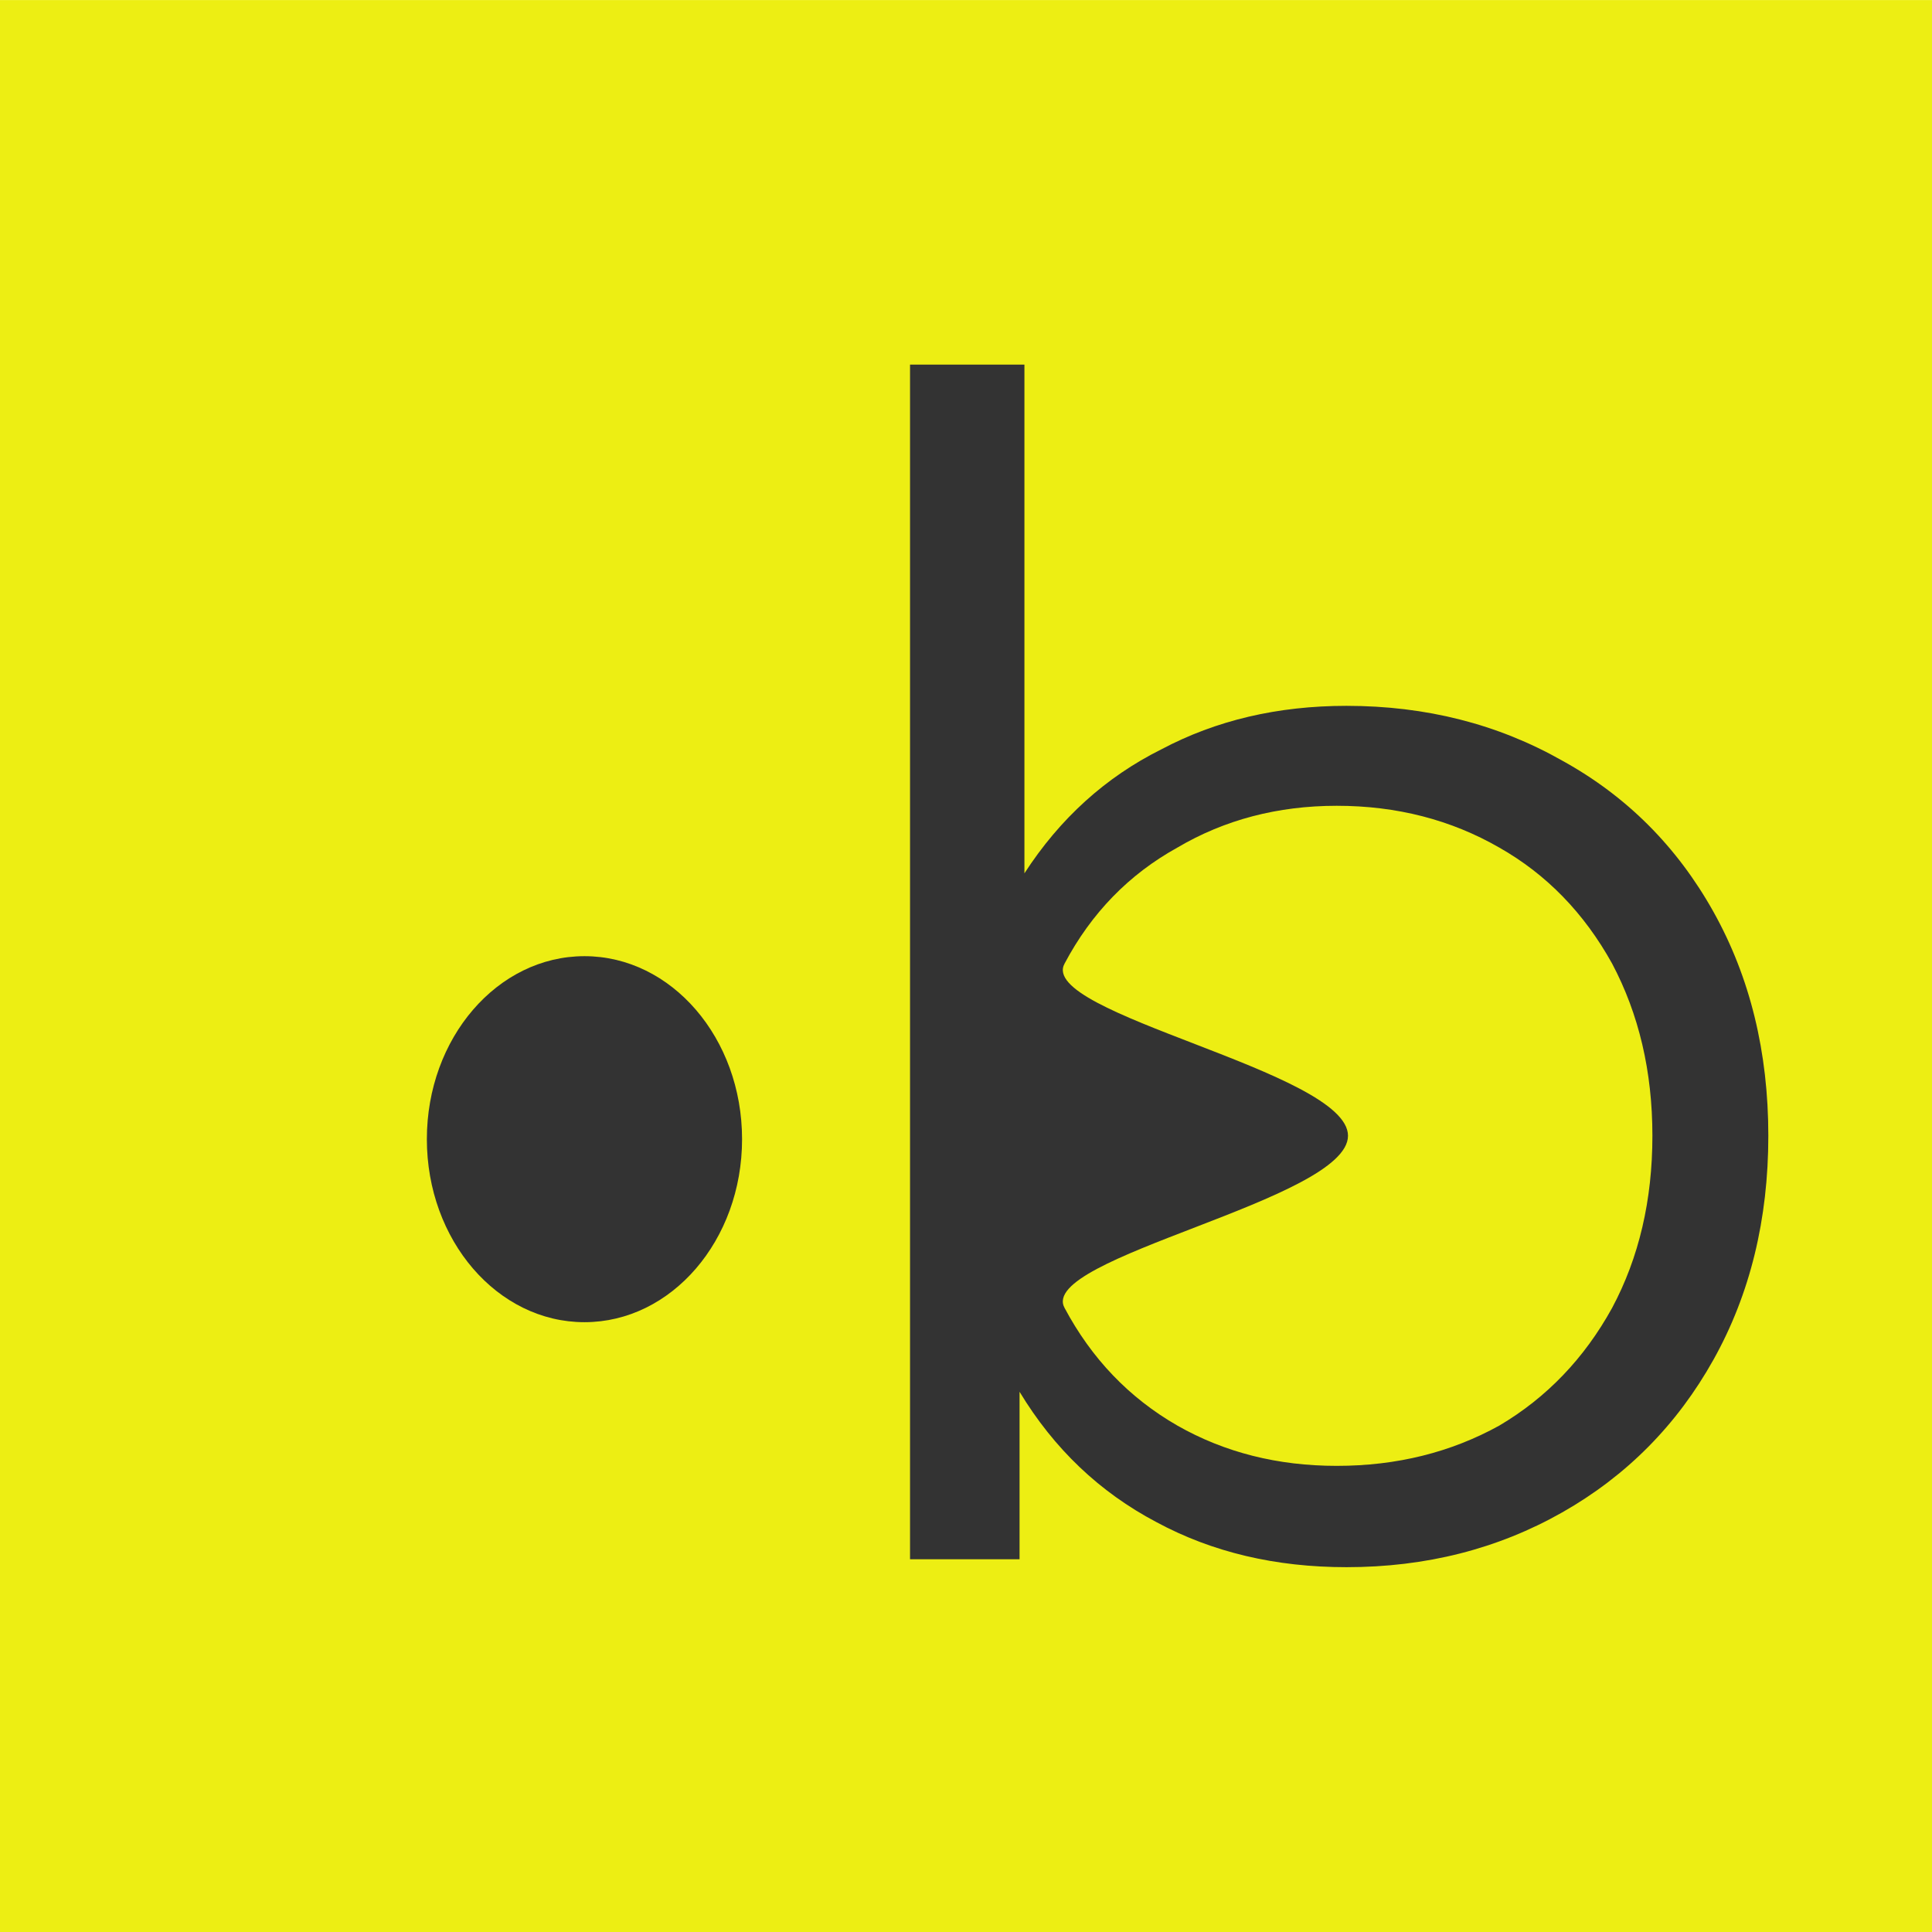
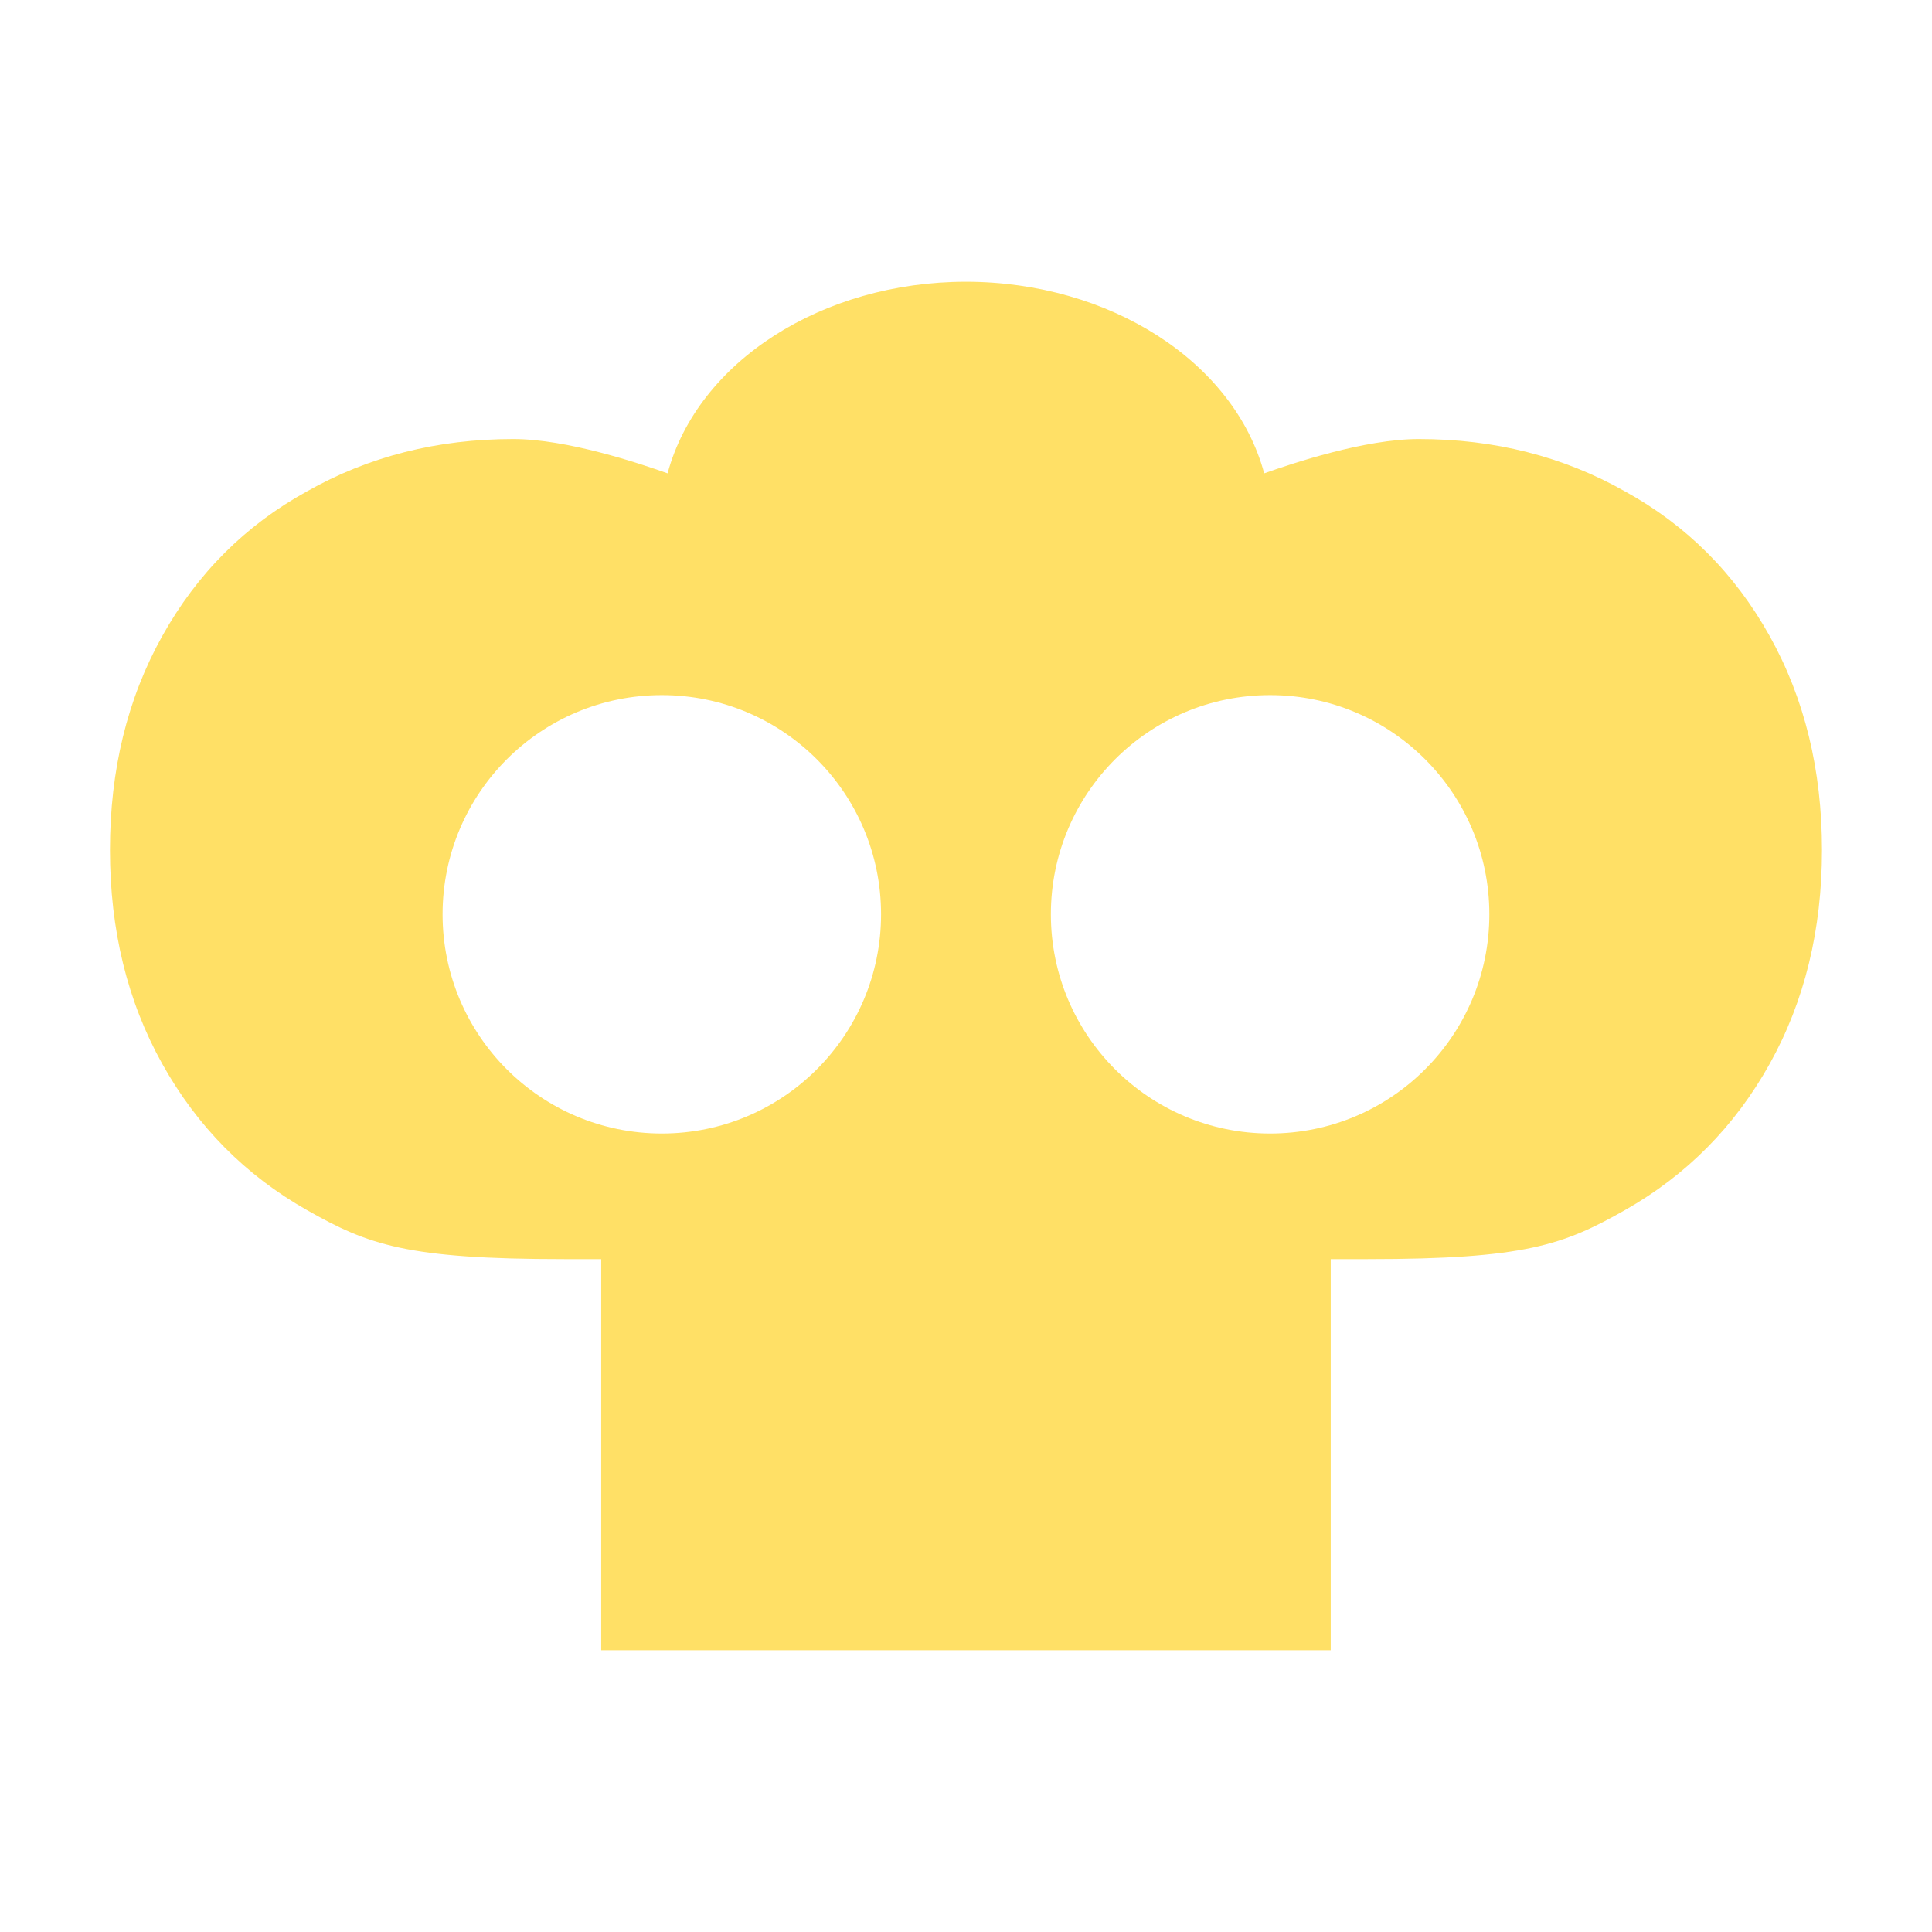
- <svg xmlns="http://www.w3.org/2000/svg" width="12.7mm" height="12.7mm" viewBox="0 0 12.7 12.7" version="1.1" id="svg938">
-   <defs id="defs932" />
-   <g id="layer1" transform="translate(-70.96503,-137.2106)">
-     <rect style="opacity:1;fill:#edee13;fill-opacity:1;stroke-width:0.265" id="rect1507" width="12.7" height="12.7" x="70.965" y="137.211" ry="0" />
-     <g id="g1598" style="fill:#333333">
-       <g style="fill:#333333" transform="translate(-0.01889658,0.5134469)" id="g1513">
-         <text xml:space="preserve" style="font-style:normal;font-variant:normal;font-weight:normal;font-stretch:normal;font-size:10.583px;line-height:1.25;font-family:Montserrat;-inkscape-font-specification:Montserrat;text-align:center;letter-spacing:0px;word-spacing:0px;text-anchor:middle;fill:#333333;fill-opacity:1;stroke:none;stroke-width:0.265" x="75.161" y="146.947" id="text912">
-           <tspan id="tspan910" x="75.161" y="146.947" style="font-style:normal;font-variant:normal;font-weight:normal;font-stretch:normal;font-family:Montserrat;-inkscape-font-specification:Montserrat;fill:#333333;stroke-width:0.265">d</tspan>
-         </text>
-         <g id="text912-3" style="font-style:normal;font-variant:normal;font-weight:normal;font-stretch:normal;font-size:10.583px;line-height:1.25;font-family:Montserrat;-inkscape-font-specification:Montserrat;text-align:center;letter-spacing:0px;word-spacing:0px;text-anchor:middle;fill:#333333;fill-opacity:1;stroke:none;stroke-width:0.265" transform="scale(-1,1)" aria-label="d">
-           <path id="path1523" style="font-style:normal;font-variant:normal;font-weight:normal;font-stretch:normal;font-family:Montserrat;-inkscape-font-specification:Montserrat;fill:#333333;stroke-width:0.265" d="m -76.966,139.094 v 7.853 h -0.72 v -1.101 c -0.226,0.374 -0.526,0.66 -0.9,0.857 -0.367,0.198 -0.783,0.296 -1.249,0.296 -0.522,0 -0.995,-0.12 -1.418,-0.36 -0.423,-0.24 -0.755,-0.575 -0.995,-1.005 -0.24,-0.43 -0.36,-0.921 -0.36,-1.471 0,-0.55 0.12,-1.041 0.36,-1.471 0.24,-0.43 0.572,-0.762 0.995,-0.995 0.423,-0.24 0.896,-0.36 1.418,-0.36 0.452,0 0.857,0.095 1.217,0.286 0.367,0.183 0.667,0.455 0.9,0.815 v -3.344 z m -2.805,7.239 c 0.388,0 0.737,-0.088 1.048,-0.265 0.318,-0.183 0.564,-0.441 0.741,-0.773 0.183,-0.332 -1.863,-0.709 -1.863,-1.132 0,-0.423 2.046,-0.801 1.863,-1.132 -0.176,-0.332 -0.423,-0.586 -0.741,-0.762 -0.31,-0.183 -0.66,-0.275 -1.048,-0.275 -0.395,0 -0.751,0.092 -1.069,0.275 -0.31,0.176 -0.557,0.43 -0.741,0.762 -0.176,0.332 -0.265,0.709 -0.265,1.132 0,0.423 0.088,0.801 0.265,1.132 0.183,0.332 0.43,0.589 0.741,0.773 0.318,0.176 0.674,0.265 1.069,0.265 z" />
-         </g>
-       </g>
-       <ellipse ry="1.203" rx="1.036" cy="144.699" cx="74.807" id="path1528" style="opacity:1;fill:#333333;fill-opacity:1;stroke-width:0.265" />
-     </g>
+ <svg xmlns="http://www.w3.org/2000/svg" width="48" height="48" version="1.1" viewBox="0 0 12.7 12.7">
+   <g transform="translate(-70.965 -137.21)">
+     <path transform="matrix(.26458 0 0 .26458 70.965 137.21)" d="m24 7a7.589 6.027 0 0 0-7.414 4.76c-0.704-0.248-2.493-0.852-3.836-0.852-1.886 0-3.596 0.434-5.125 1.301-1.529 0.841-2.727 2.039-3.594 3.594-0.867 1.555-1.299 3.326-1.299 5.314 0 1.988 0.432 3.76 1.299 5.314 0.867 1.555 2.064 2.766 3.594 3.633 1.529 0.867 2.491 1.219 6.394 1.219h0.918v9.717h18.125v-9.717h0.918c3.903 0 4.865-0.352 6.394-1.219 1.529-0.867 2.727-2.078 3.594-3.633 0.867-1.555 1.299-3.326 1.299-5.314 0-1.988-0.432-3.76-1.299-5.314-0.867-1.555-2.064-2.753-3.594-3.594-1.529-0.867-3.239-1.301-5.125-1.301-1.345 0-3.139 0.605-3.84 0.852a7.589 6.027 0 0 0-7.41-4.76zm-7.557 10.27a5.446 5.446 0 0 1 5.447 5.445 5.446 5.446 0 0 1-5.447 5.447 5.446 5.446 0 0 1-5.447-5.447 5.446 5.446 0 0 1 5.447-5.445zm15.113 0a5.446 5.446 0 0 1 5.447 5.445 5.446 5.446 0 0 1-5.447 5.447 5.446 5.446 0 0 1-5.447-5.447 5.446 5.446 0 0 1 5.447-5.445z" fill="#ffe066" />
  </g>
</svg>
